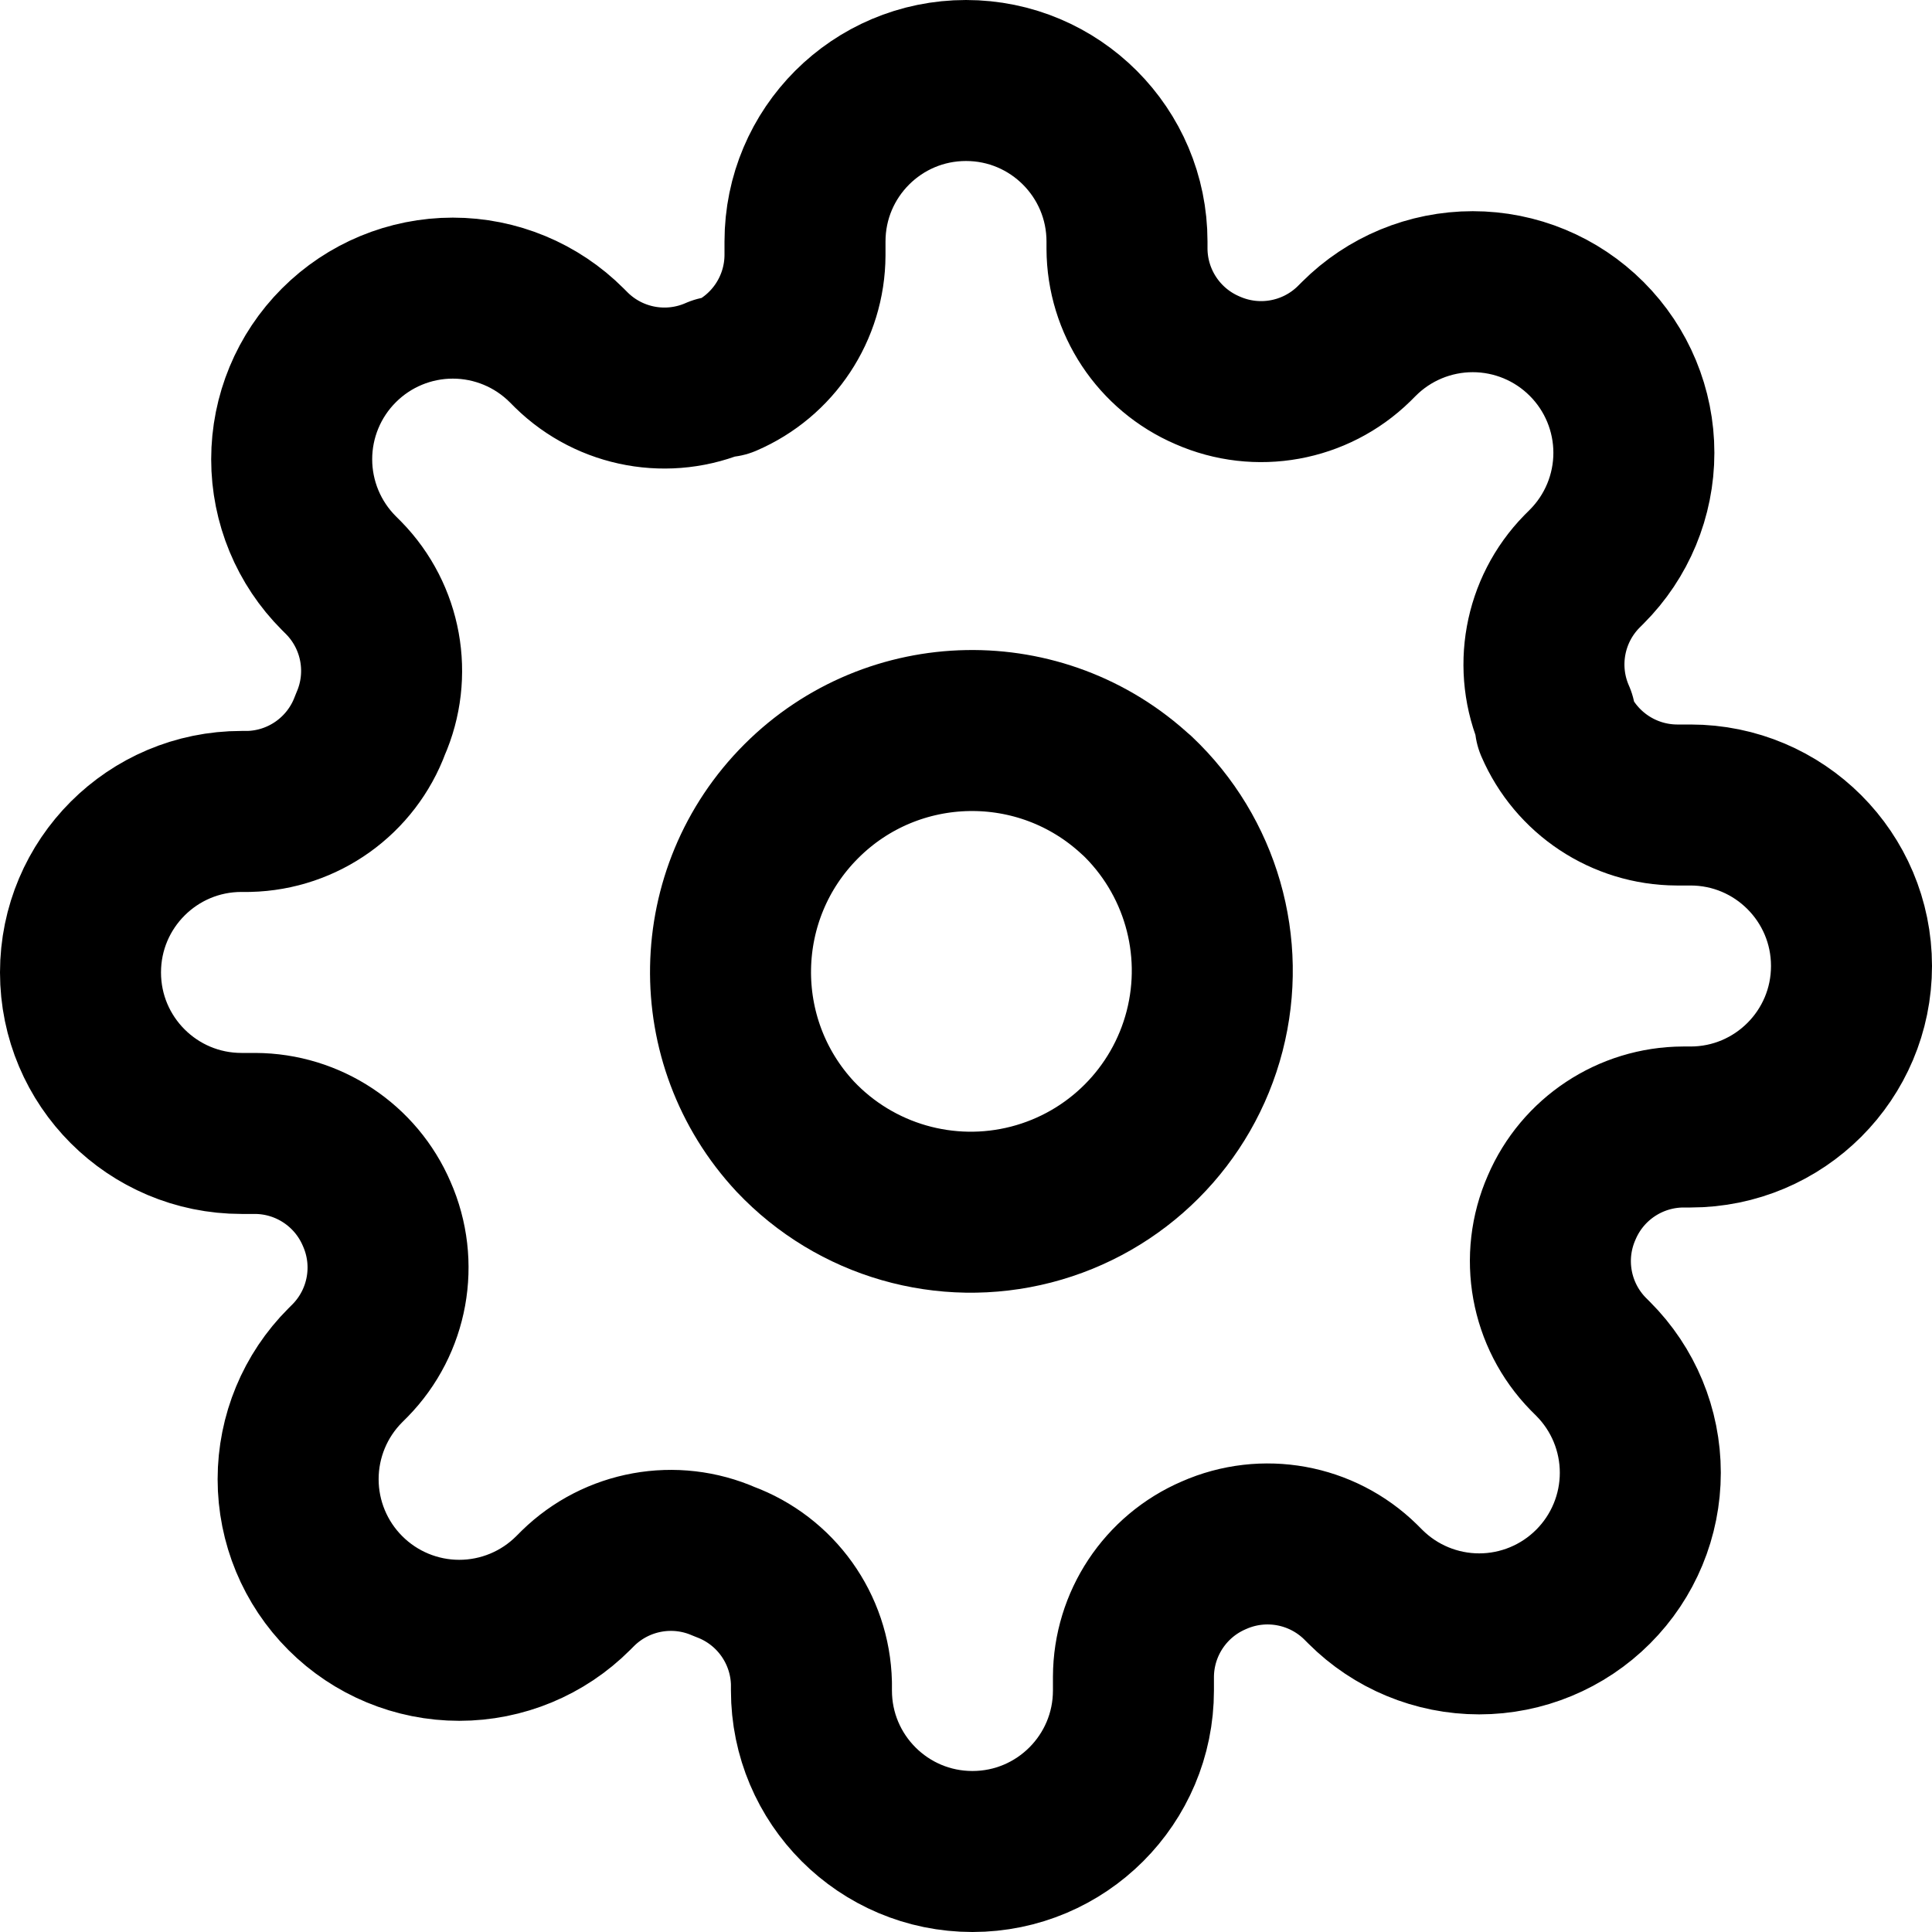
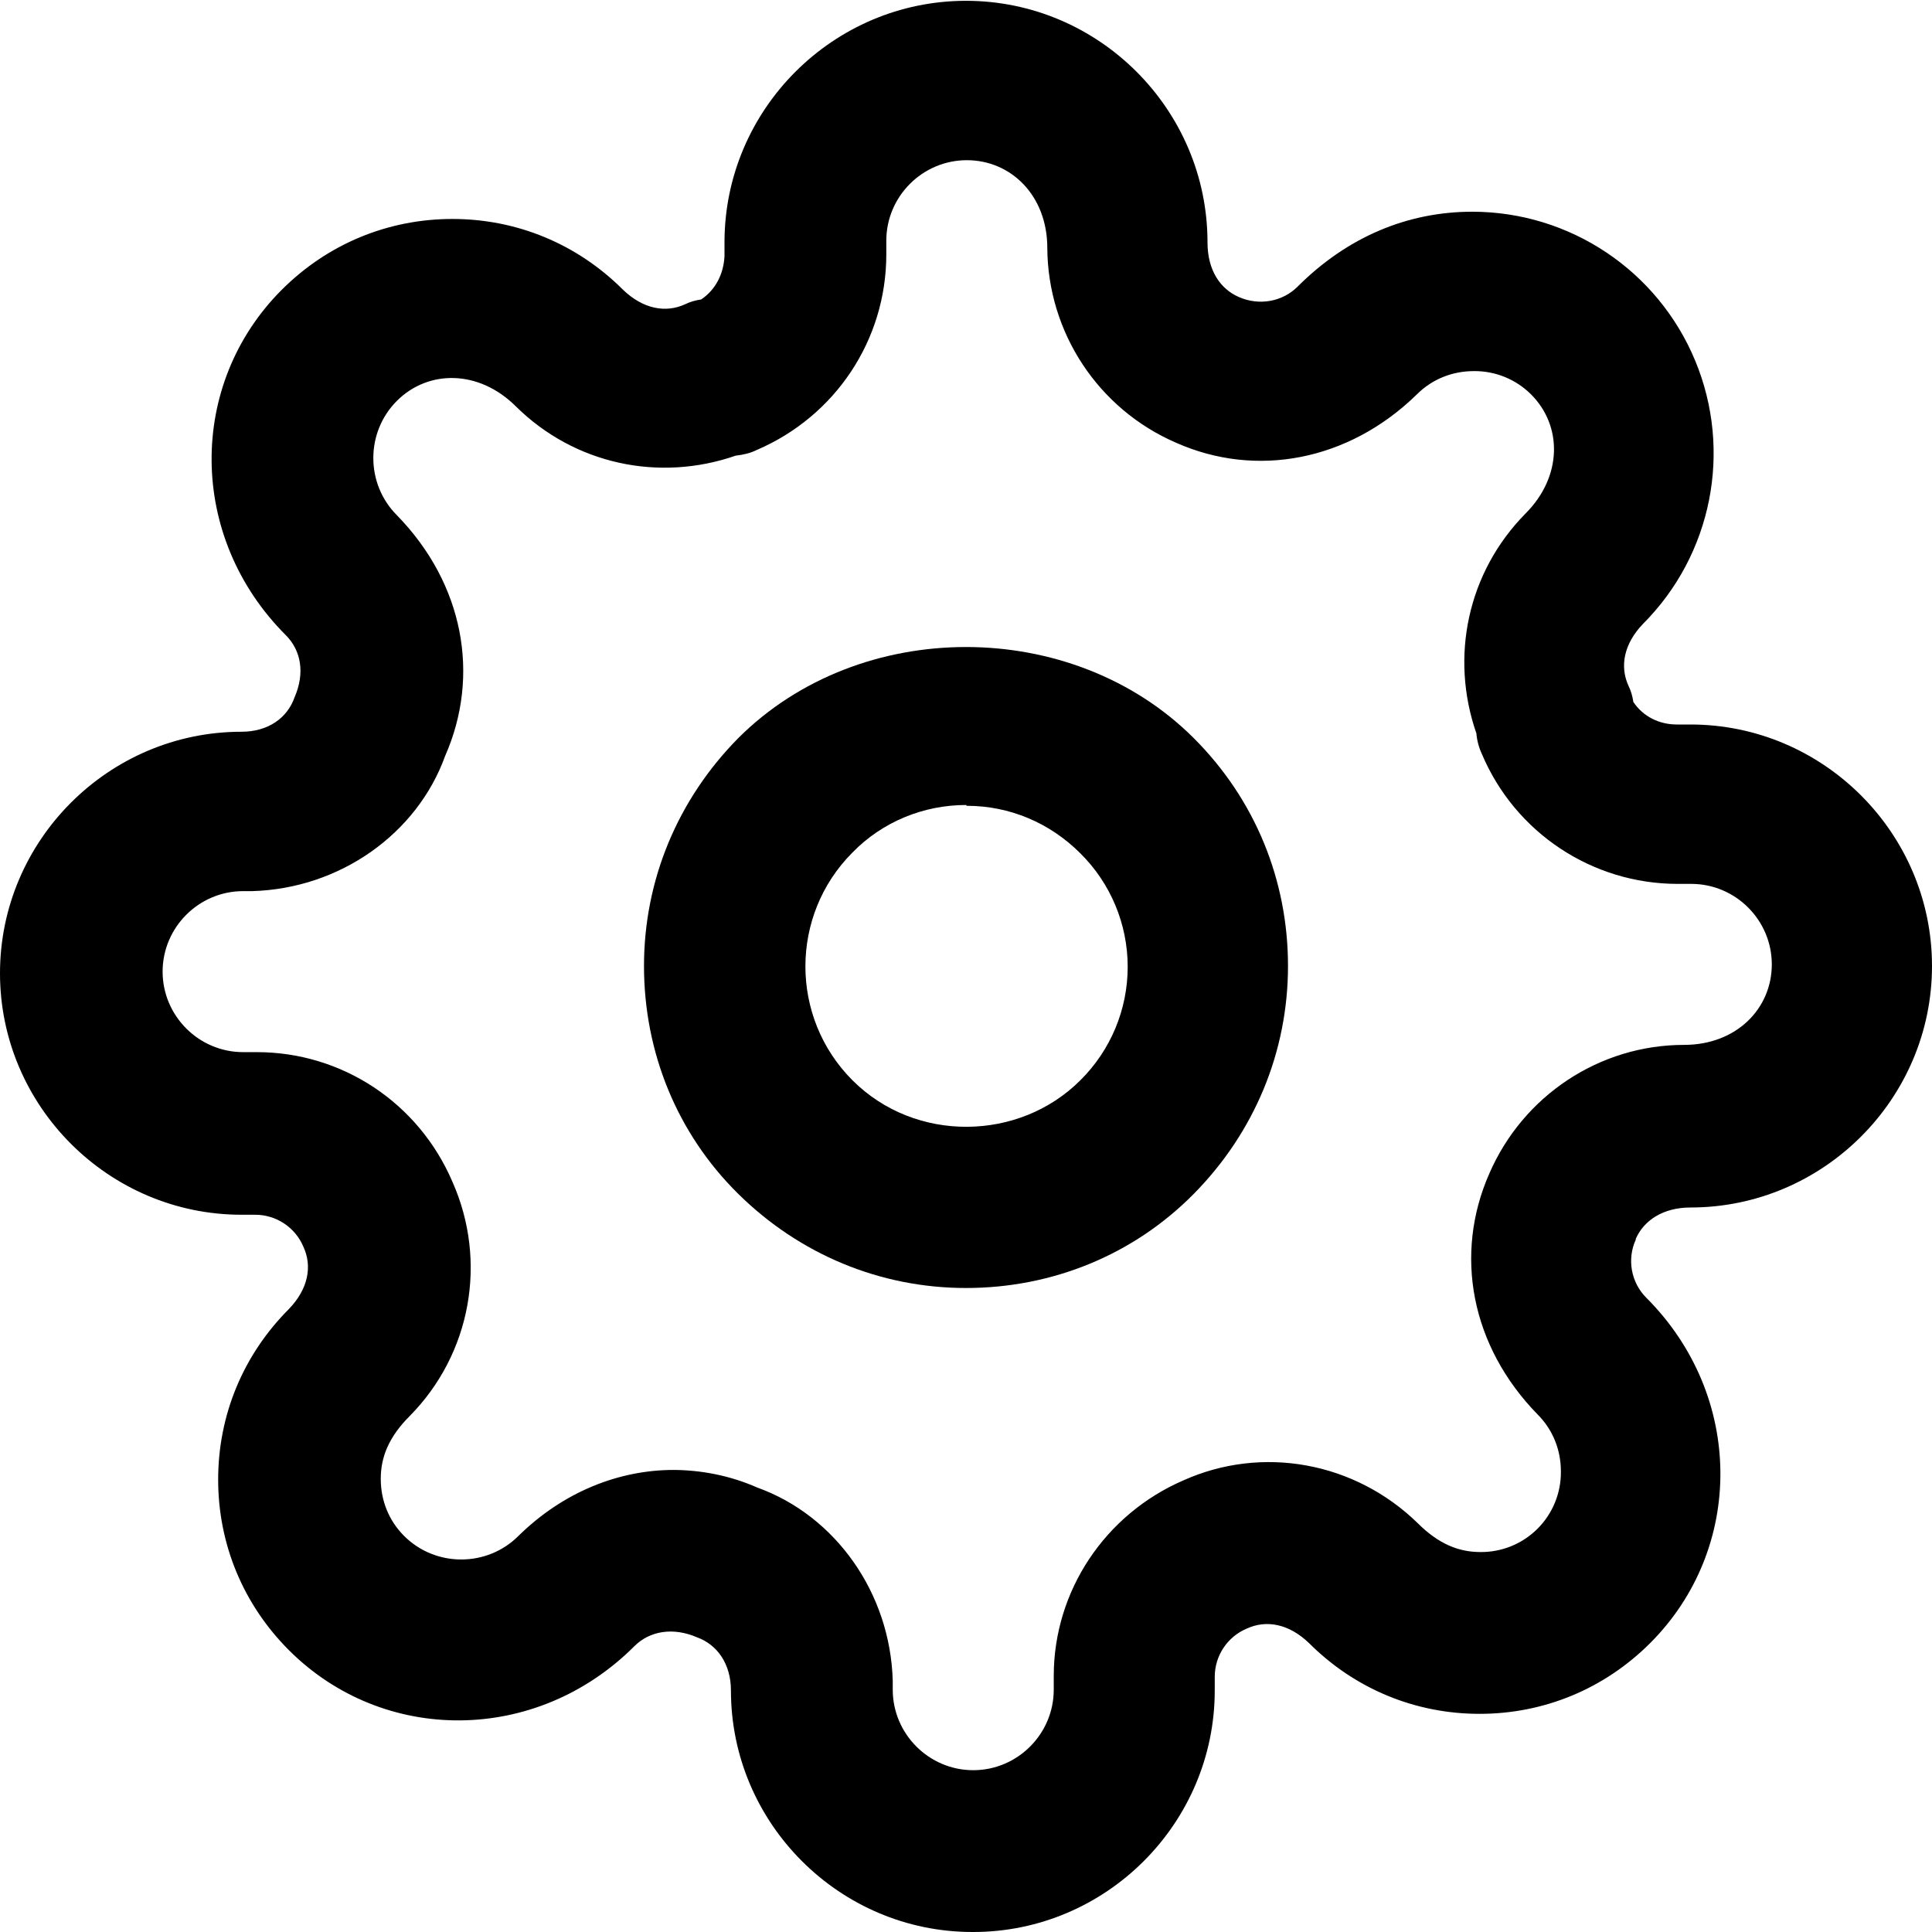
<svg xmlns="http://www.w3.org/2000/svg" viewBox="0 0 24 24">
-   <g stroke-linecap="round" stroke-width="2" stroke="#000" fill="none" stroke-linejoin="round">
-     <path d="M14.121 9.879A3 3 0 119.88 14.12a3 3 0 014.24-4.24" />
-     <path d="M19.4 15h0a1.65 1.65 0 00.33 1.82l.06.06h0a2 2 0 010 2.83h0a2 2 0 01-2.83 0l-.06-.06h0a1.65 1.65 0 00-1.82-.33h0a1.65 1.65 0 00-1 1.51V21a2 2 0 01-2 2h0a2 2 0 01-2-2s0 0 0 0v-.09h0A1.65 1.65 0 009 19.4h0a1.65 1.65 0 00-1.82.33l-.06.06h0a2 2 0 01-2.83 0h0a2 2 0 010-2.83l.06-.06h0a1.65 1.65 0 00.33-1.82h0a1.65 1.65 0 00-1.51-1H3h0a2 2 0 01-2-2s0 0 0 0h0a2 2 0 012-2h.09A1.65 1.65 0 004.6 9h0a1.65 1.65 0 00-.33-1.82l-.06-.06h0a2 2 0 010-2.83h0a2 2 0 012.83 0l.06.06h0a1.65 1.65 0 001.82.33H9a1.65 1.65 0 001-1.51V3h0a2 2 0 012-2h0a2 2 0 012 2v.09h0a1.65 1.65 0 001 1.51h0a1.65 1.65 0 001.82-.33l.06-.06h0a2 2 0 012.83 0h0a2 2 0 010 2.83l-.06.06h0a1.65 1.65 0 00-.33 1.82V9h0c.26.604.852.997 1.51 1H21a2 2 0 012 2v0a2 2 0 01-2 2h-.09 0a1.65 1.65 0 00-1.51 1z" />
-   </g>
+   <path d="M12 16c-1.07 0-2.07-.42-2.83-1.17C8.41 14.08 8 13.07 8 12s.42-2.07 1.17-2.83c1.51-1.51 4.15-1.51 5.66 0C15.59 9.93 16 10.93 16 12s-.42 2.07-1.17 2.83C14.08 15.59 13.07 16 12 16zm0-6c-.53 0-1.04.21-1.41.59-.78.78-.78 2.05 0 2.83s2.07.76 2.83 0a1.983 1.983 0 000-2.82c-.38-.38-.88-.59-1.41-.59z" />
+   <path d="M12.08 24c-1.65 0-3-1.35-3-3 0-.33-.17-.57-.42-.66-.3-.13-.59-.08-.78.11-1.22 1.22-3.12 1.22-4.29.05-.57-.57-.88-1.32-.88-2.12s.31-1.55.88-2.12c.24-.25.29-.53.18-.77a.65.65 0 00-.6-.4H3c-1.65 0-3-1.35-3-3s1.35-3 3-3c.33 0 .57-.17.66-.43.13-.3.08-.58-.11-.77C2.33 6.67 2.33 4.77 3.5 3.6c.57-.57 1.32-.88 2.12-.88s1.55.31 2.12.88c.25.24.53.29.77.18.06-.03.13-.05.2-.06.18-.12.28-.32.29-.54v-.17c0-1.65 1.35-3 3-3s3 1.35 3 3c0 .35.16.58.39.68.25.11.54.06.73-.13.62-.62 1.37-.93 2.17-.93a3 3 0 012.12 5.12c-.24.25-.29.53-.18.77.03.06.05.13.06.2.12.18.32.28.54.28H21c1.65 0 3 1.35 3 3s-1.35 3-3 3c-.34 0-.58.16-.68.39v.01c-.11.24-.06.53.13.72 1.22 1.22 1.22 3.12.05 4.29-.57.57-1.32.88-2.12.88s-1.55-.31-2.12-.88c-.25-.24-.53-.29-.77-.18a.65.65 0 00-.4.6V21c0 1.65-1.35 3-3 3zm-3.73-5.74c.36 0 .72.07 1.06.22.97.35 1.65 1.31 1.68 2.4v.11c0 .55.45 1 1 1s1-.45 1-1v-.17c0-1.06.64-2.01 1.61-2.43.98-.44 2.13-.23 2.91.53.26.26.51.36.78.36a.99.99 0 001-1c0-.27-.1-.52-.29-.71-.83-.85-1.04-1.99-.6-2.99.42-.97 1.37-1.6 2.42-1.6.65 0 1.09-.45 1.09-1s-.45-1-1-1h-.17a2.64 2.64 0 01-2.43-1.61.771.771 0 01-.07-.26c-.33-.95-.11-2 .61-2.73.46-.46.46-1.09.07-1.48a.99.99 0 00-.71-.29c-.27 0-.52.1-.71.29-.85.83-2 1.04-2.99.6a2.653 2.653 0 01-1.6-2.42c0-.65-.45-1.09-1-1.09s-1 .45-1 1v.17c0 1.06-.63 2.01-1.61 2.43-.08.04-.17.06-.26.07-.95.33-2 .11-2.73-.61-.46-.46-1.09-.46-1.48-.07-.39.39-.39 1.03 0 1.42.83.85 1.04 1.99.6 2.99-.35.97-1.31 1.65-2.4 1.68h-.11c-.55 0-1 .45-1 1s.45 1 1 1h.17c1.06 0 2.01.63 2.43 1.61.44.99.23 2.14-.53 2.91-.26.26-.36.51-.36.78s.1.52.29.71c.39.39 1.03.39 1.42 0 .56-.55 1.25-.82 1.93-.82zM19.4 15z" />
</svg>
